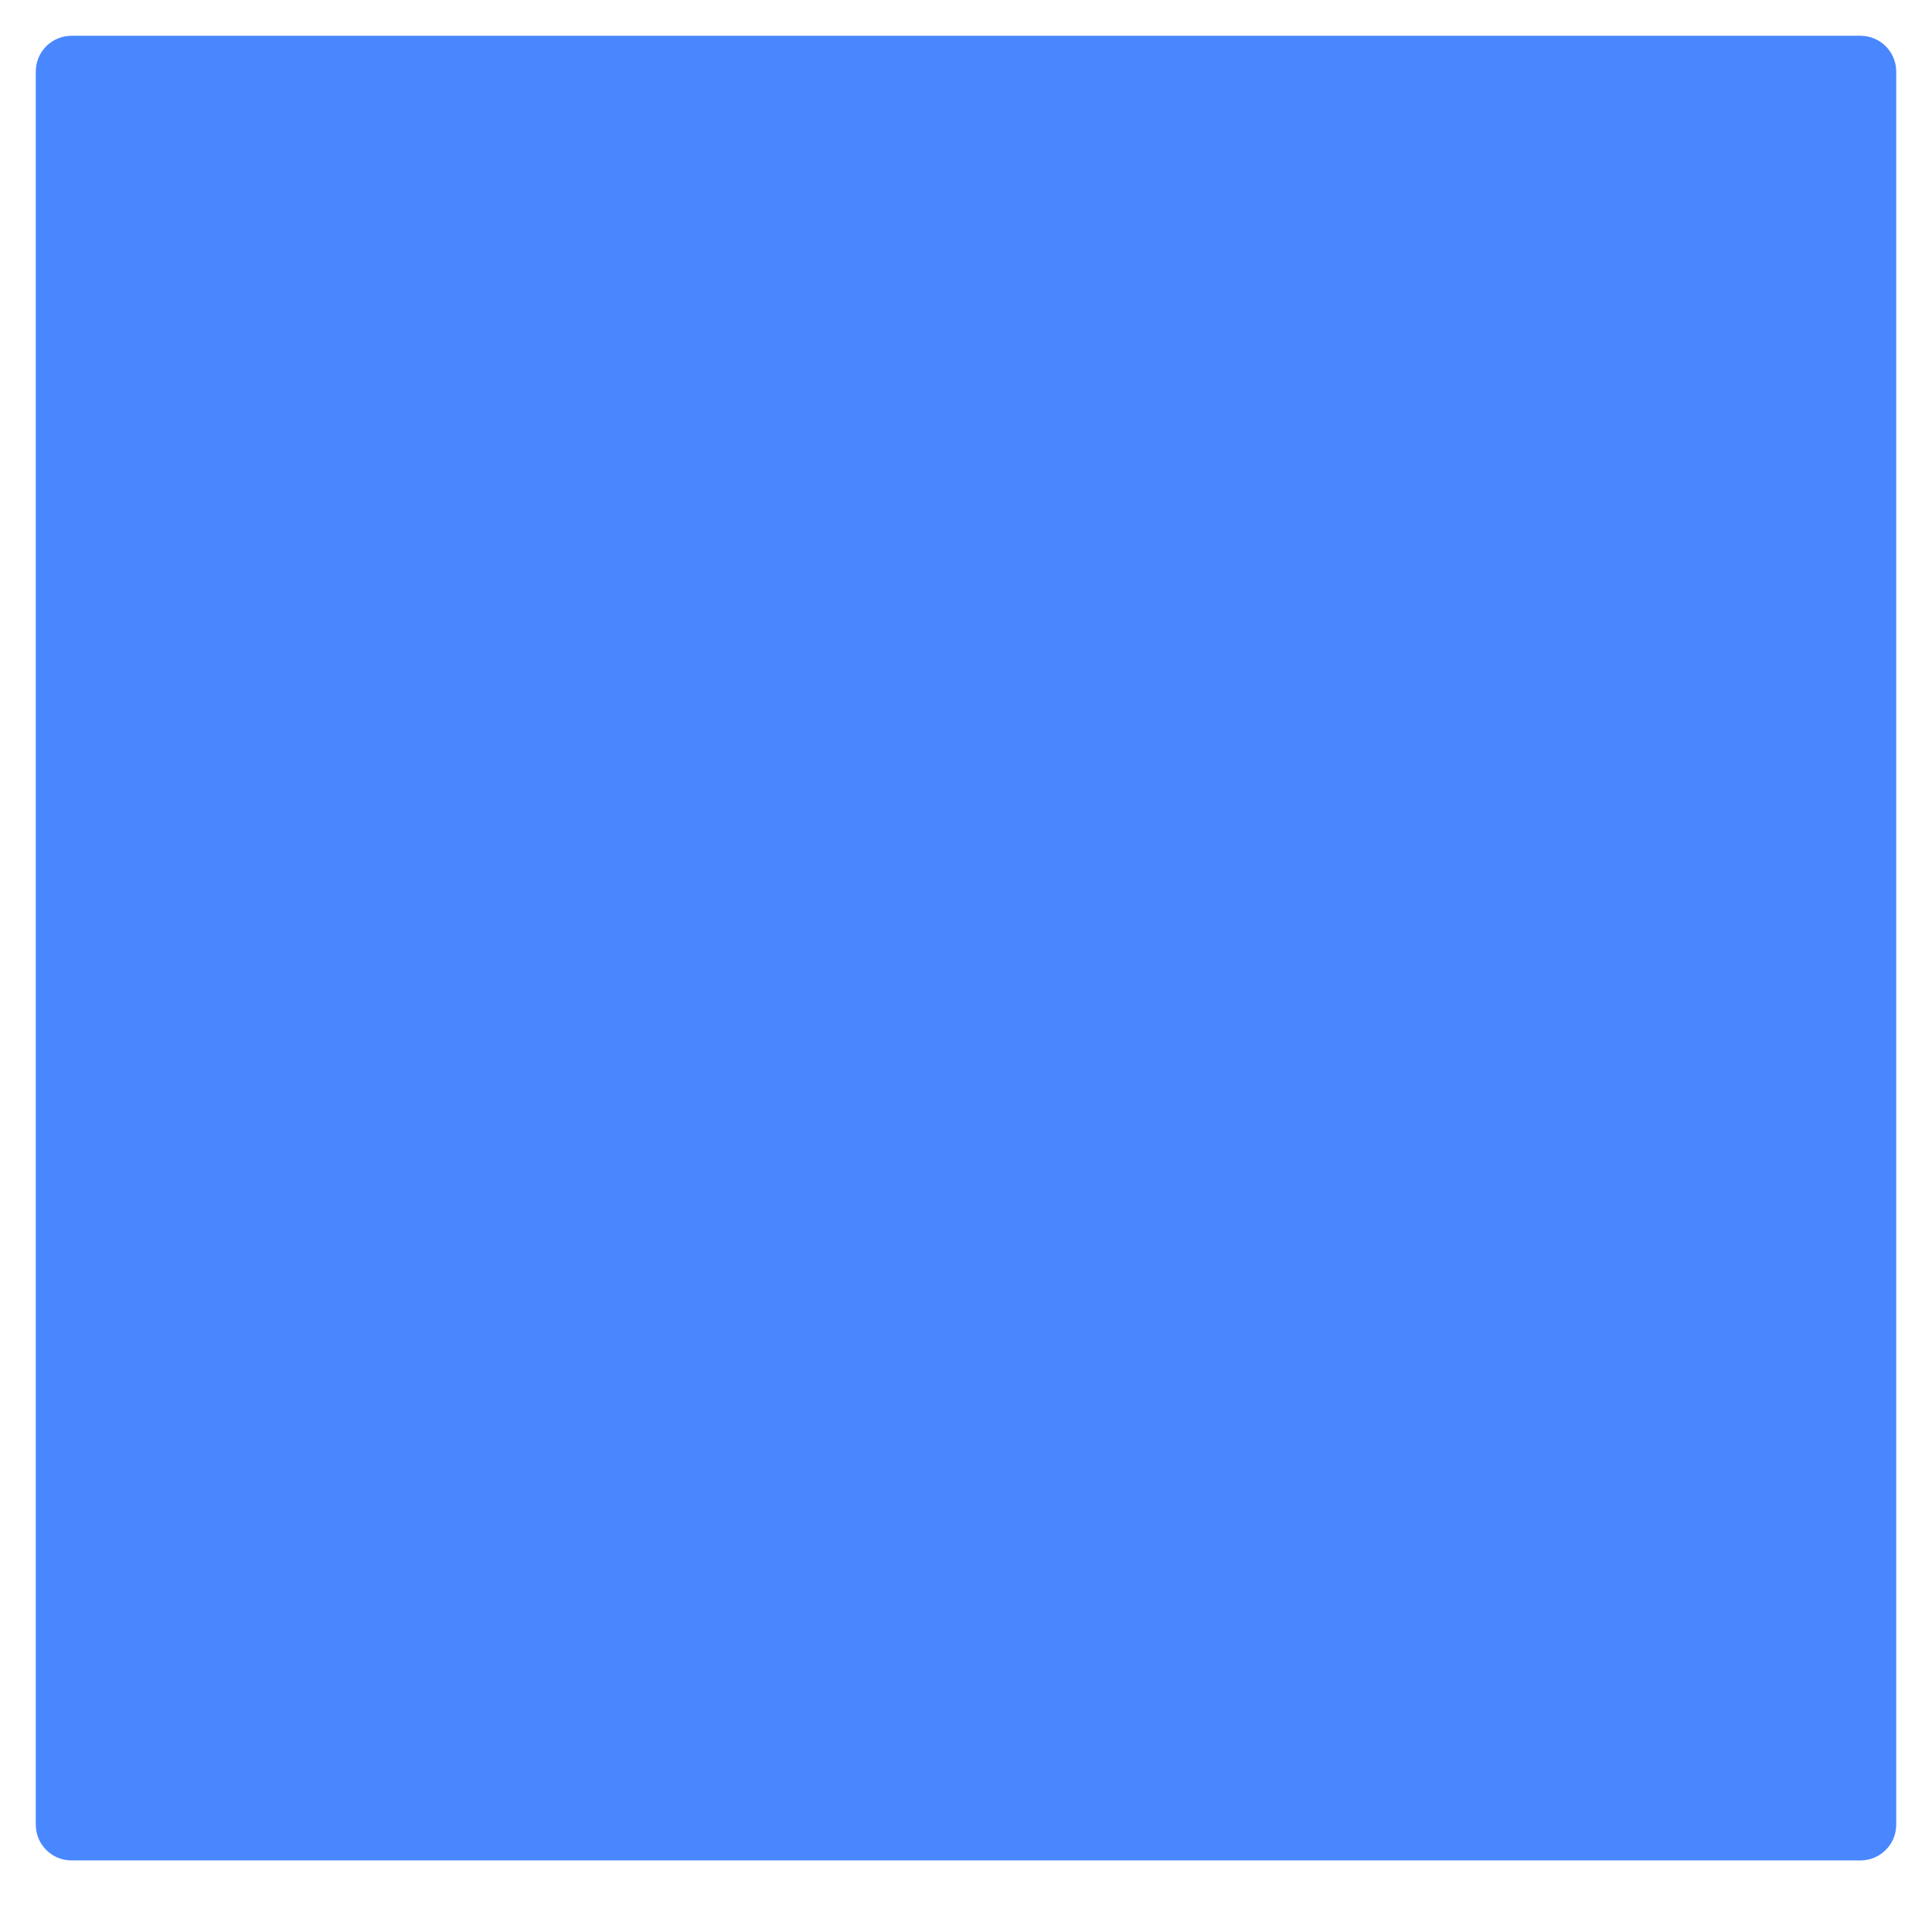
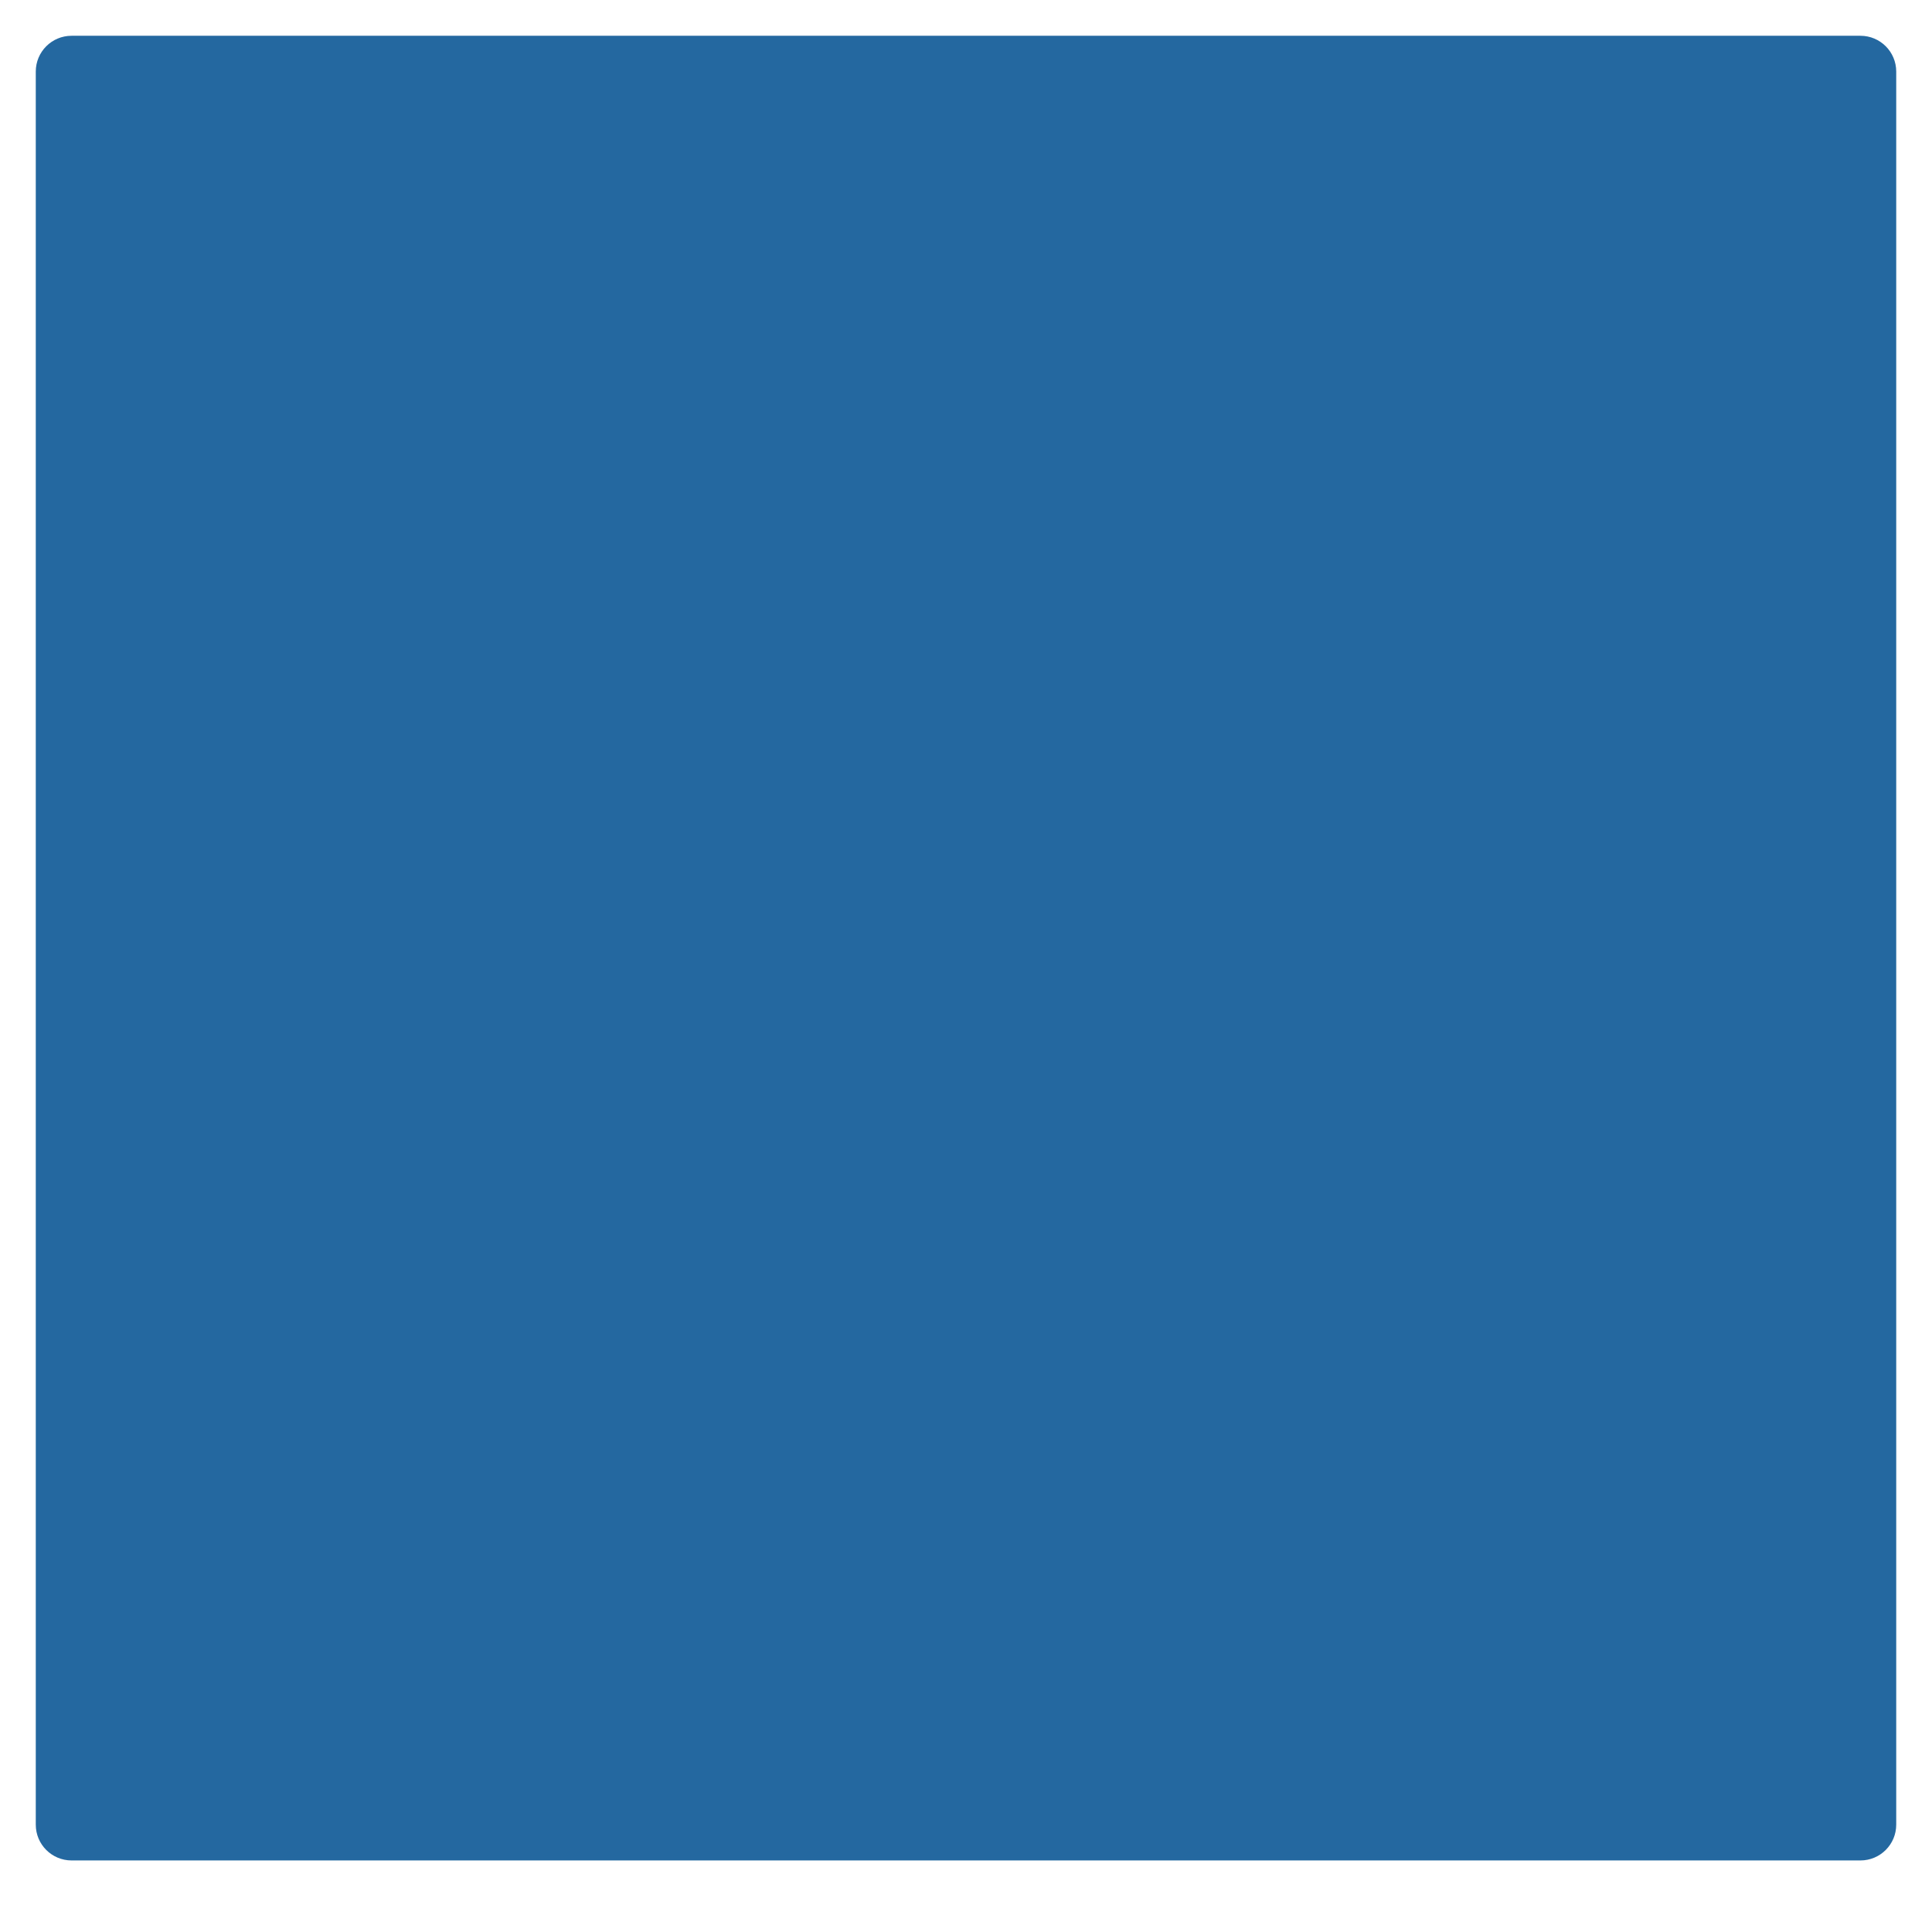
<svg xmlns="http://www.w3.org/2000/svg" width="54" height="54" viewBox="0 0 54 54" id="svg2" version="1.1">
  <defs id="defs6" />
-   <rect style="opacity:1;fill:#4987ff;fill-opacity:1;stroke-width:0;stroke-miterlimit:4;stroke-dasharray:none" id="rect2987" width="52" height="51" x="1" y="1" ry="1" />
+   <rect style="opacity:1;fill:#2468a0;fill-opacity:1;stroke-width:0;stroke-miterlimit:4;stroke-dasharray:none" id="rect2987" width="52" height="51" x="1" y="1" ry="1" />
</svg>
